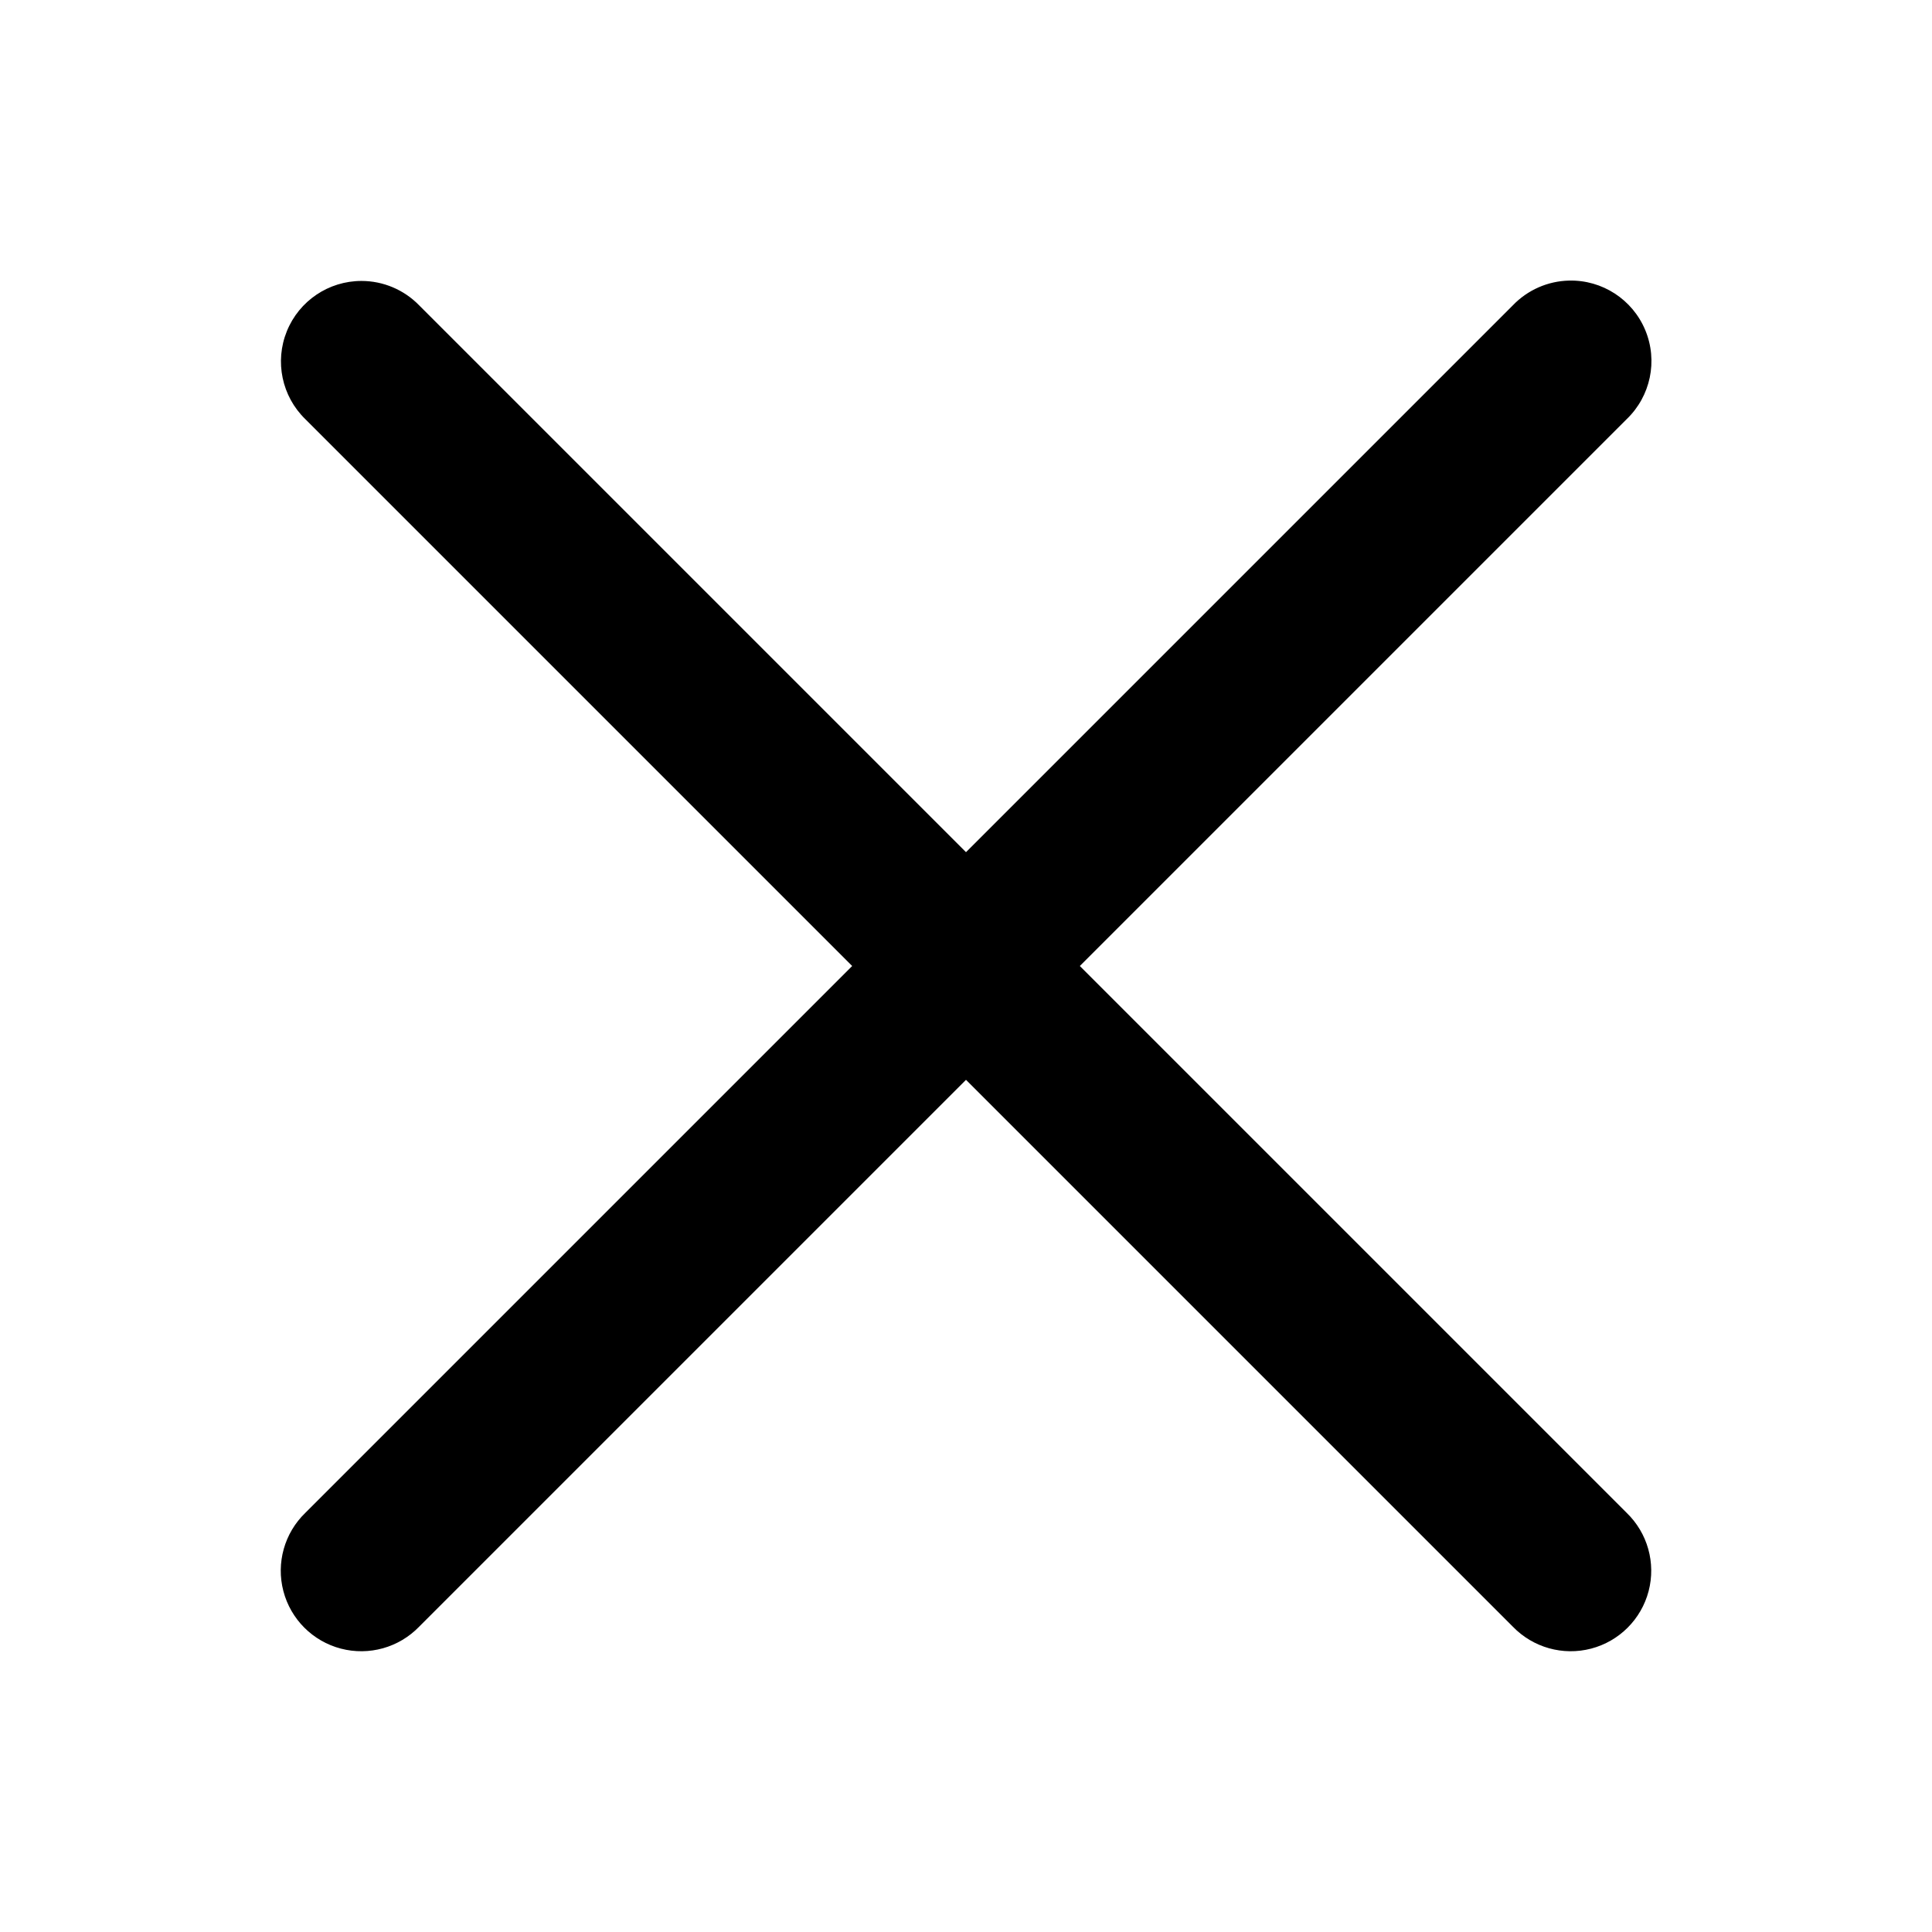
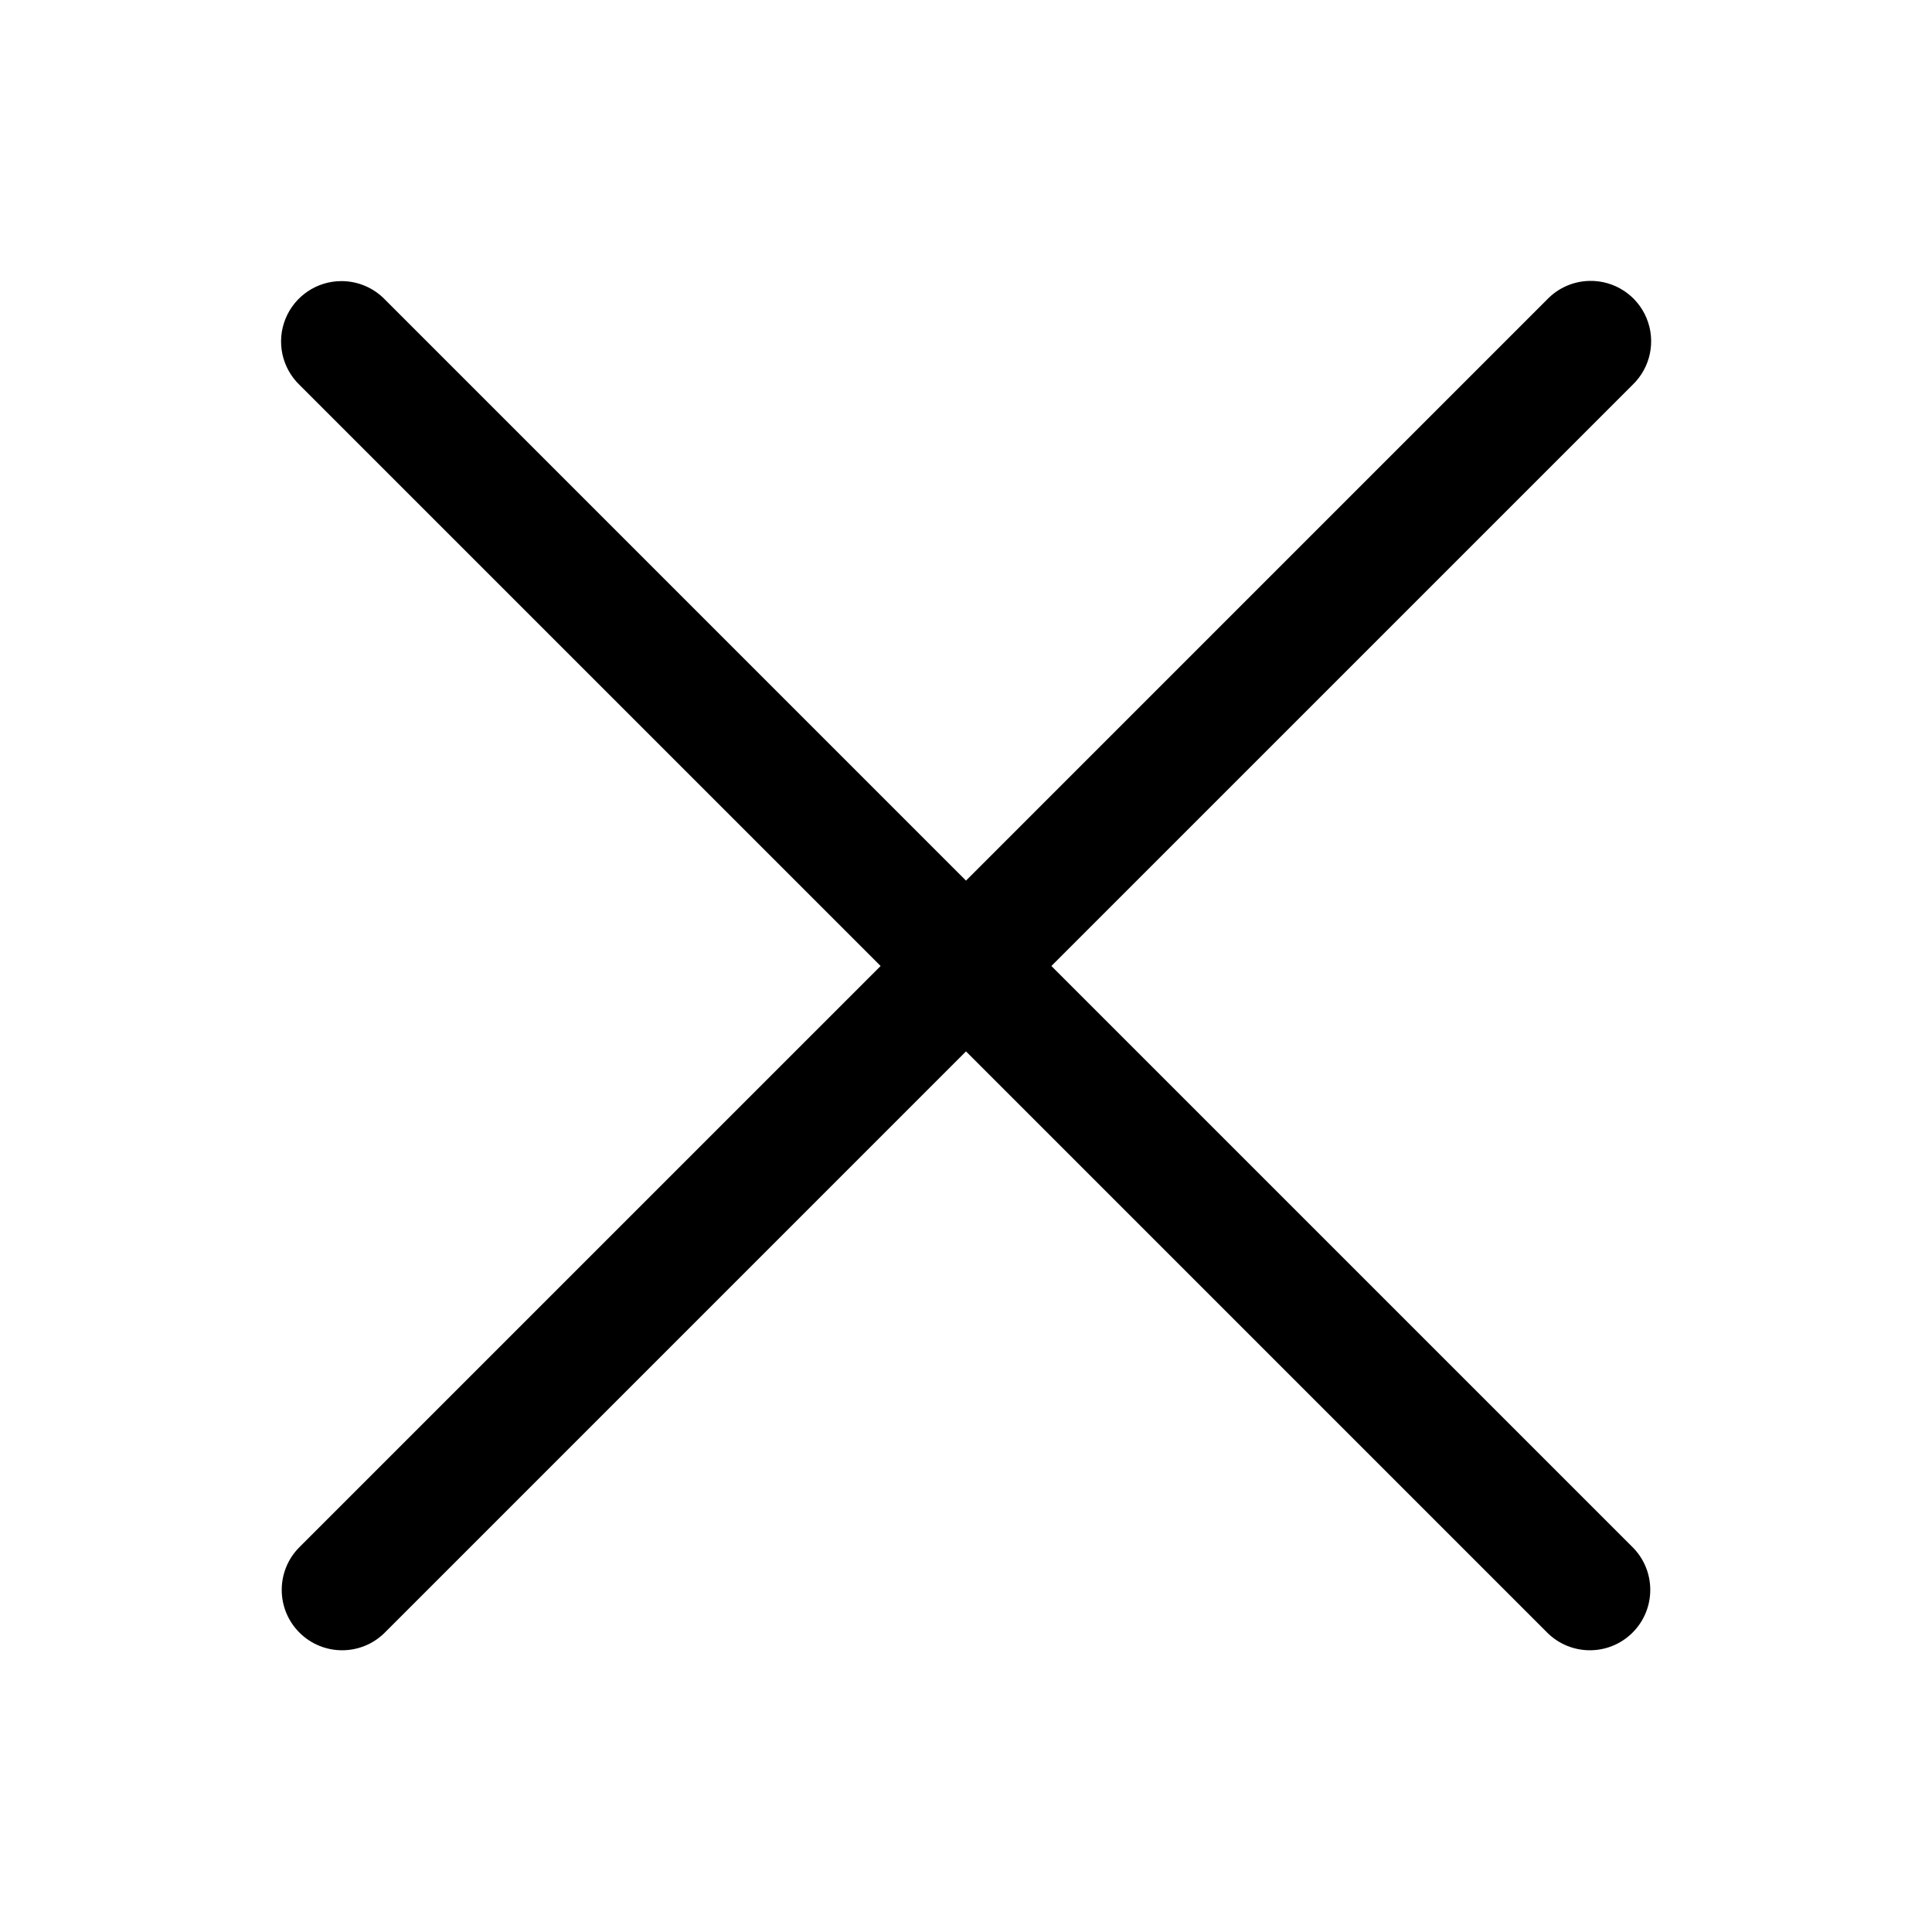
<svg xmlns="http://www.w3.org/2000/svg" fill="#000000" viewBox="0 0 48 48" width="50px" height="50px">
-   <path d="M 38.982 6.971 A 2 2 0 0 0 37.586 7.586 L 24 21.172 L 10.414 7.586 A 2 2 0 0 0 8.979 6.98 A 2 2 0 0 0 7.586 10.414 L 21.172 24 L 7.586 37.586 A 2 2 0 1 0 10.414 40.414 L 24 26.828 L 37.586 40.414 A 2 2 0 1 0 40.414 37.586 L 26.828 24 L 40.414 10.414 A 2 2 0 0 0 38.982 6.971 z" />
+   <path d="M 39.486 6.979 A 1.5 1.5 0 0 0 38.439 7.439 L 24 21.879 L 9.561 7.439 A 1.5 1.5 0 0 0 8.484 6.984 A 1.5 1.5 0 0 0 7.439 9.561 L 21.879 24 L 7.439 38.439 A 1.5 1.5 0 1 0 9.561 40.561 L 24 26.121 L 38.439 40.561 A 1.5 1.5 0 1 0 40.561 38.439 L 26.121 24 L 40.561 9.561 A 1.5 1.5 0 0 0 39.486 6.979 z" />
</svg>
